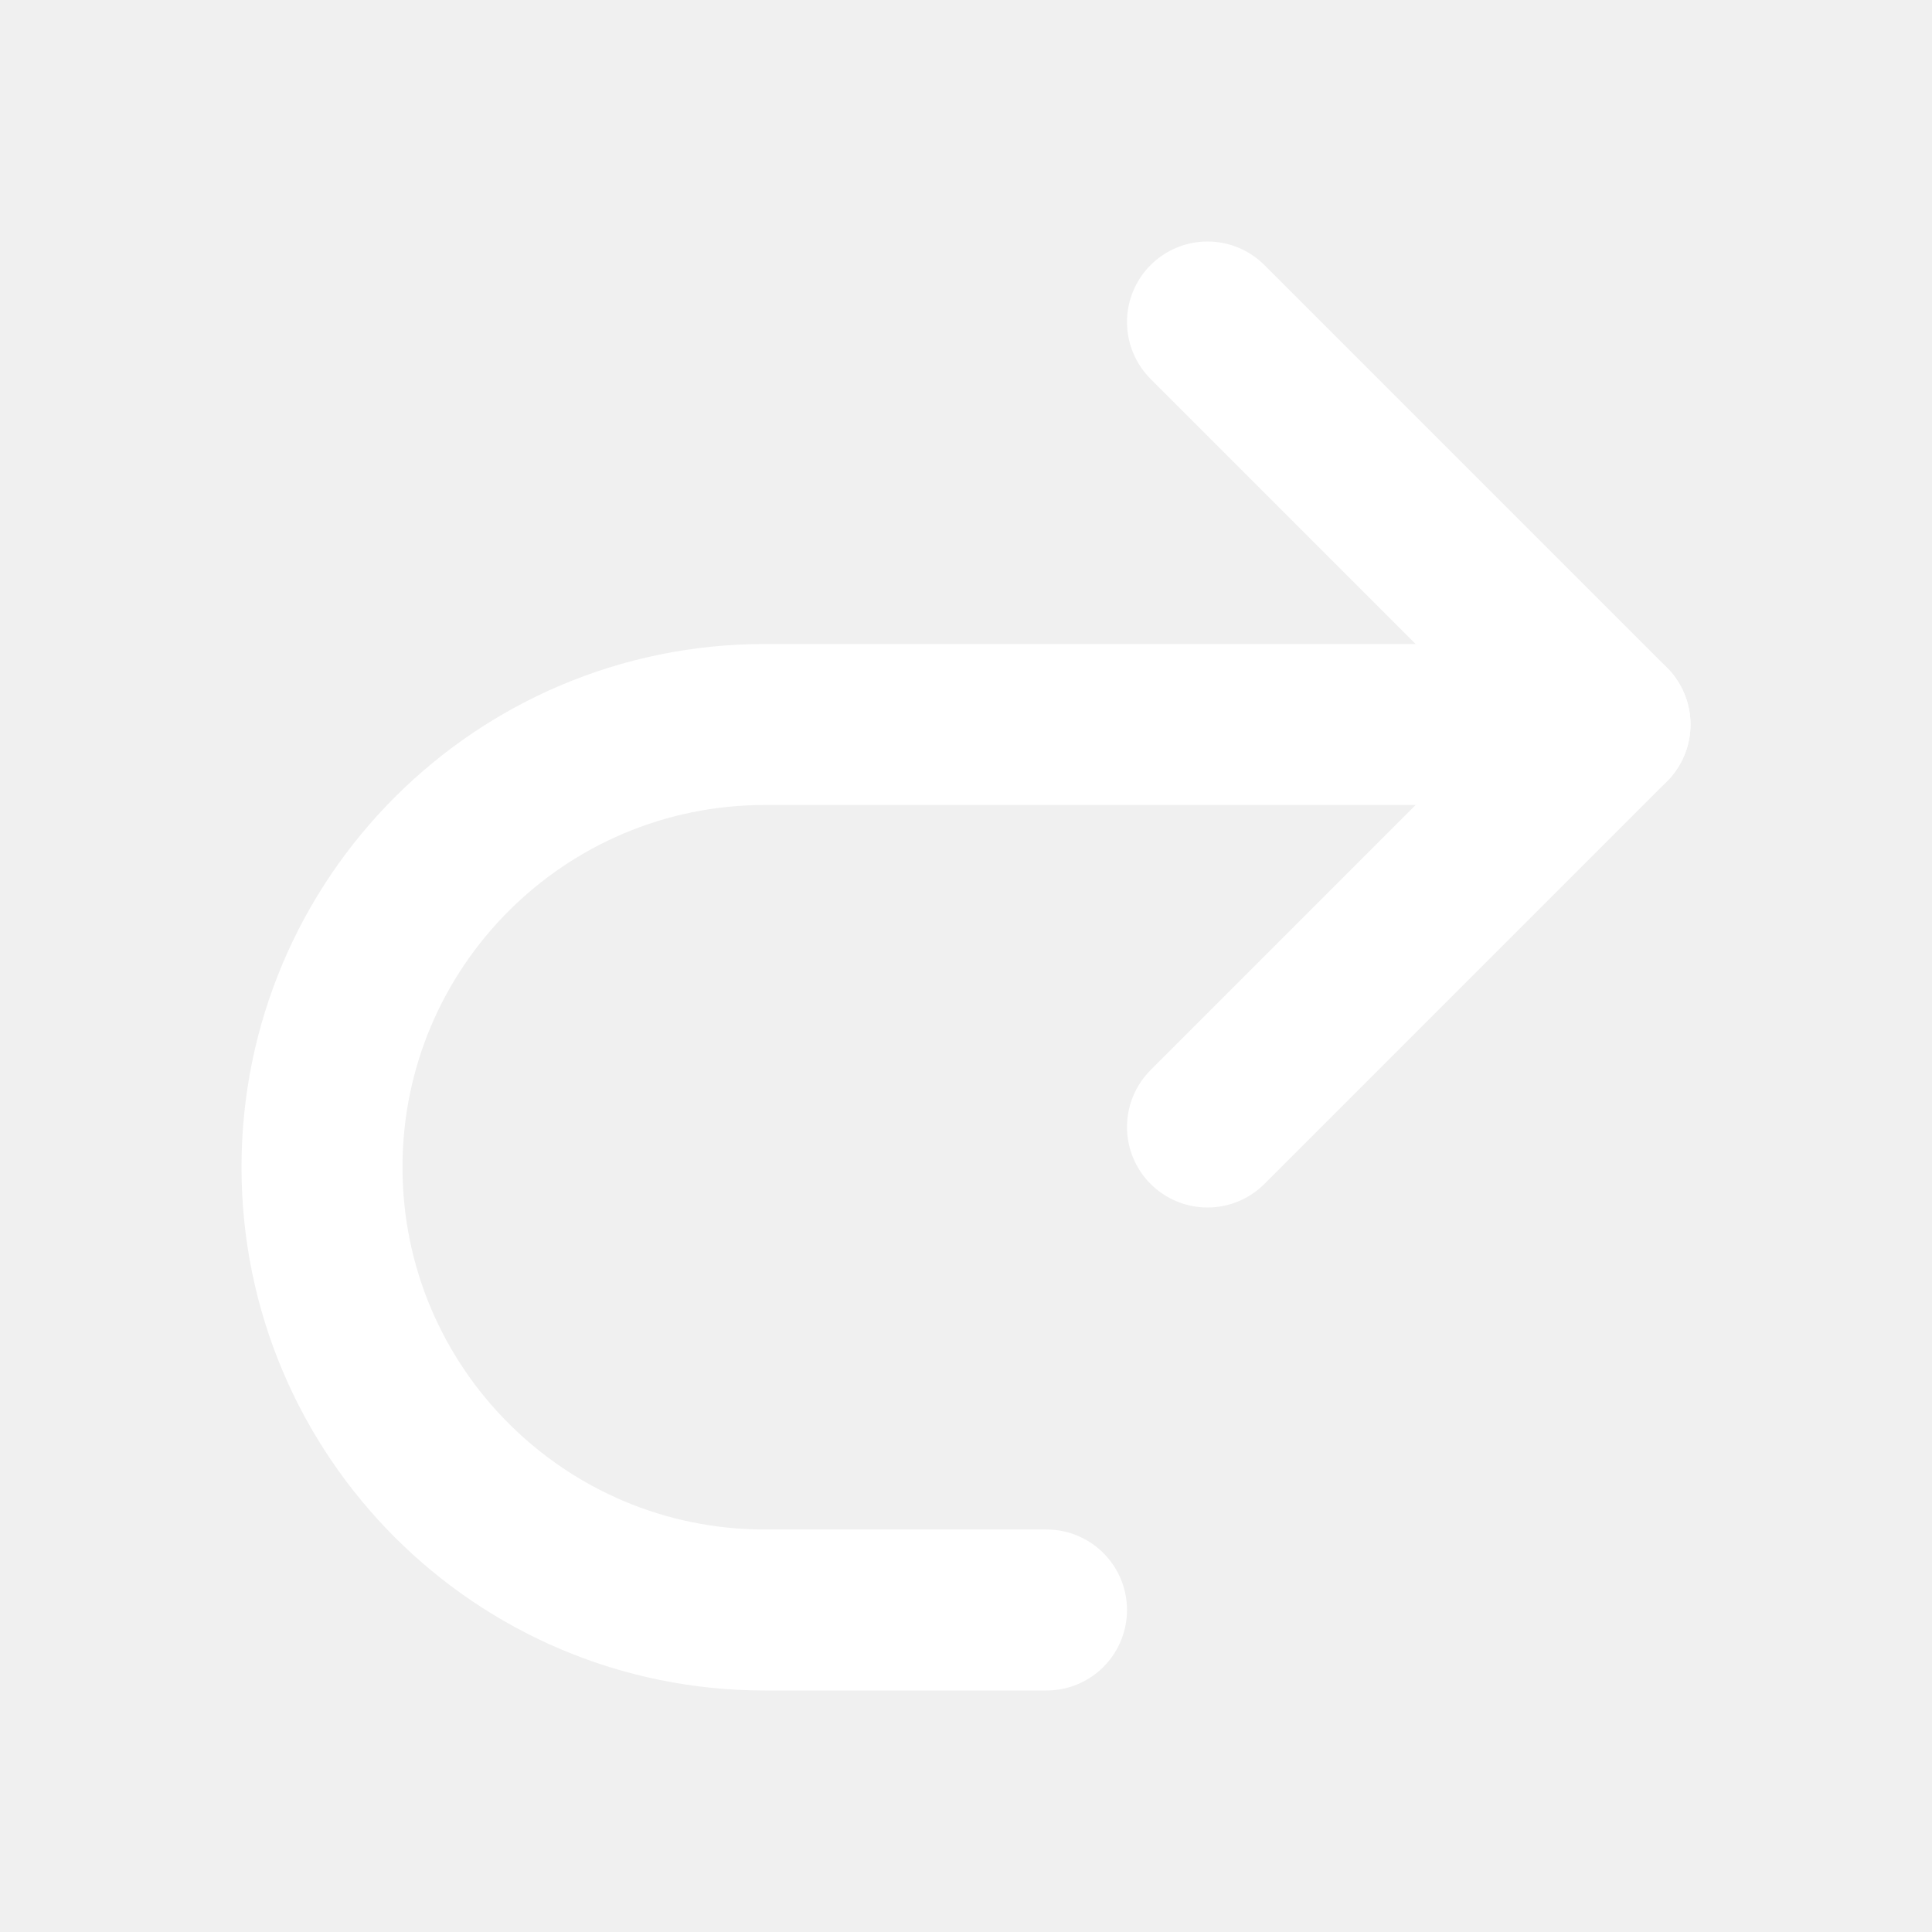
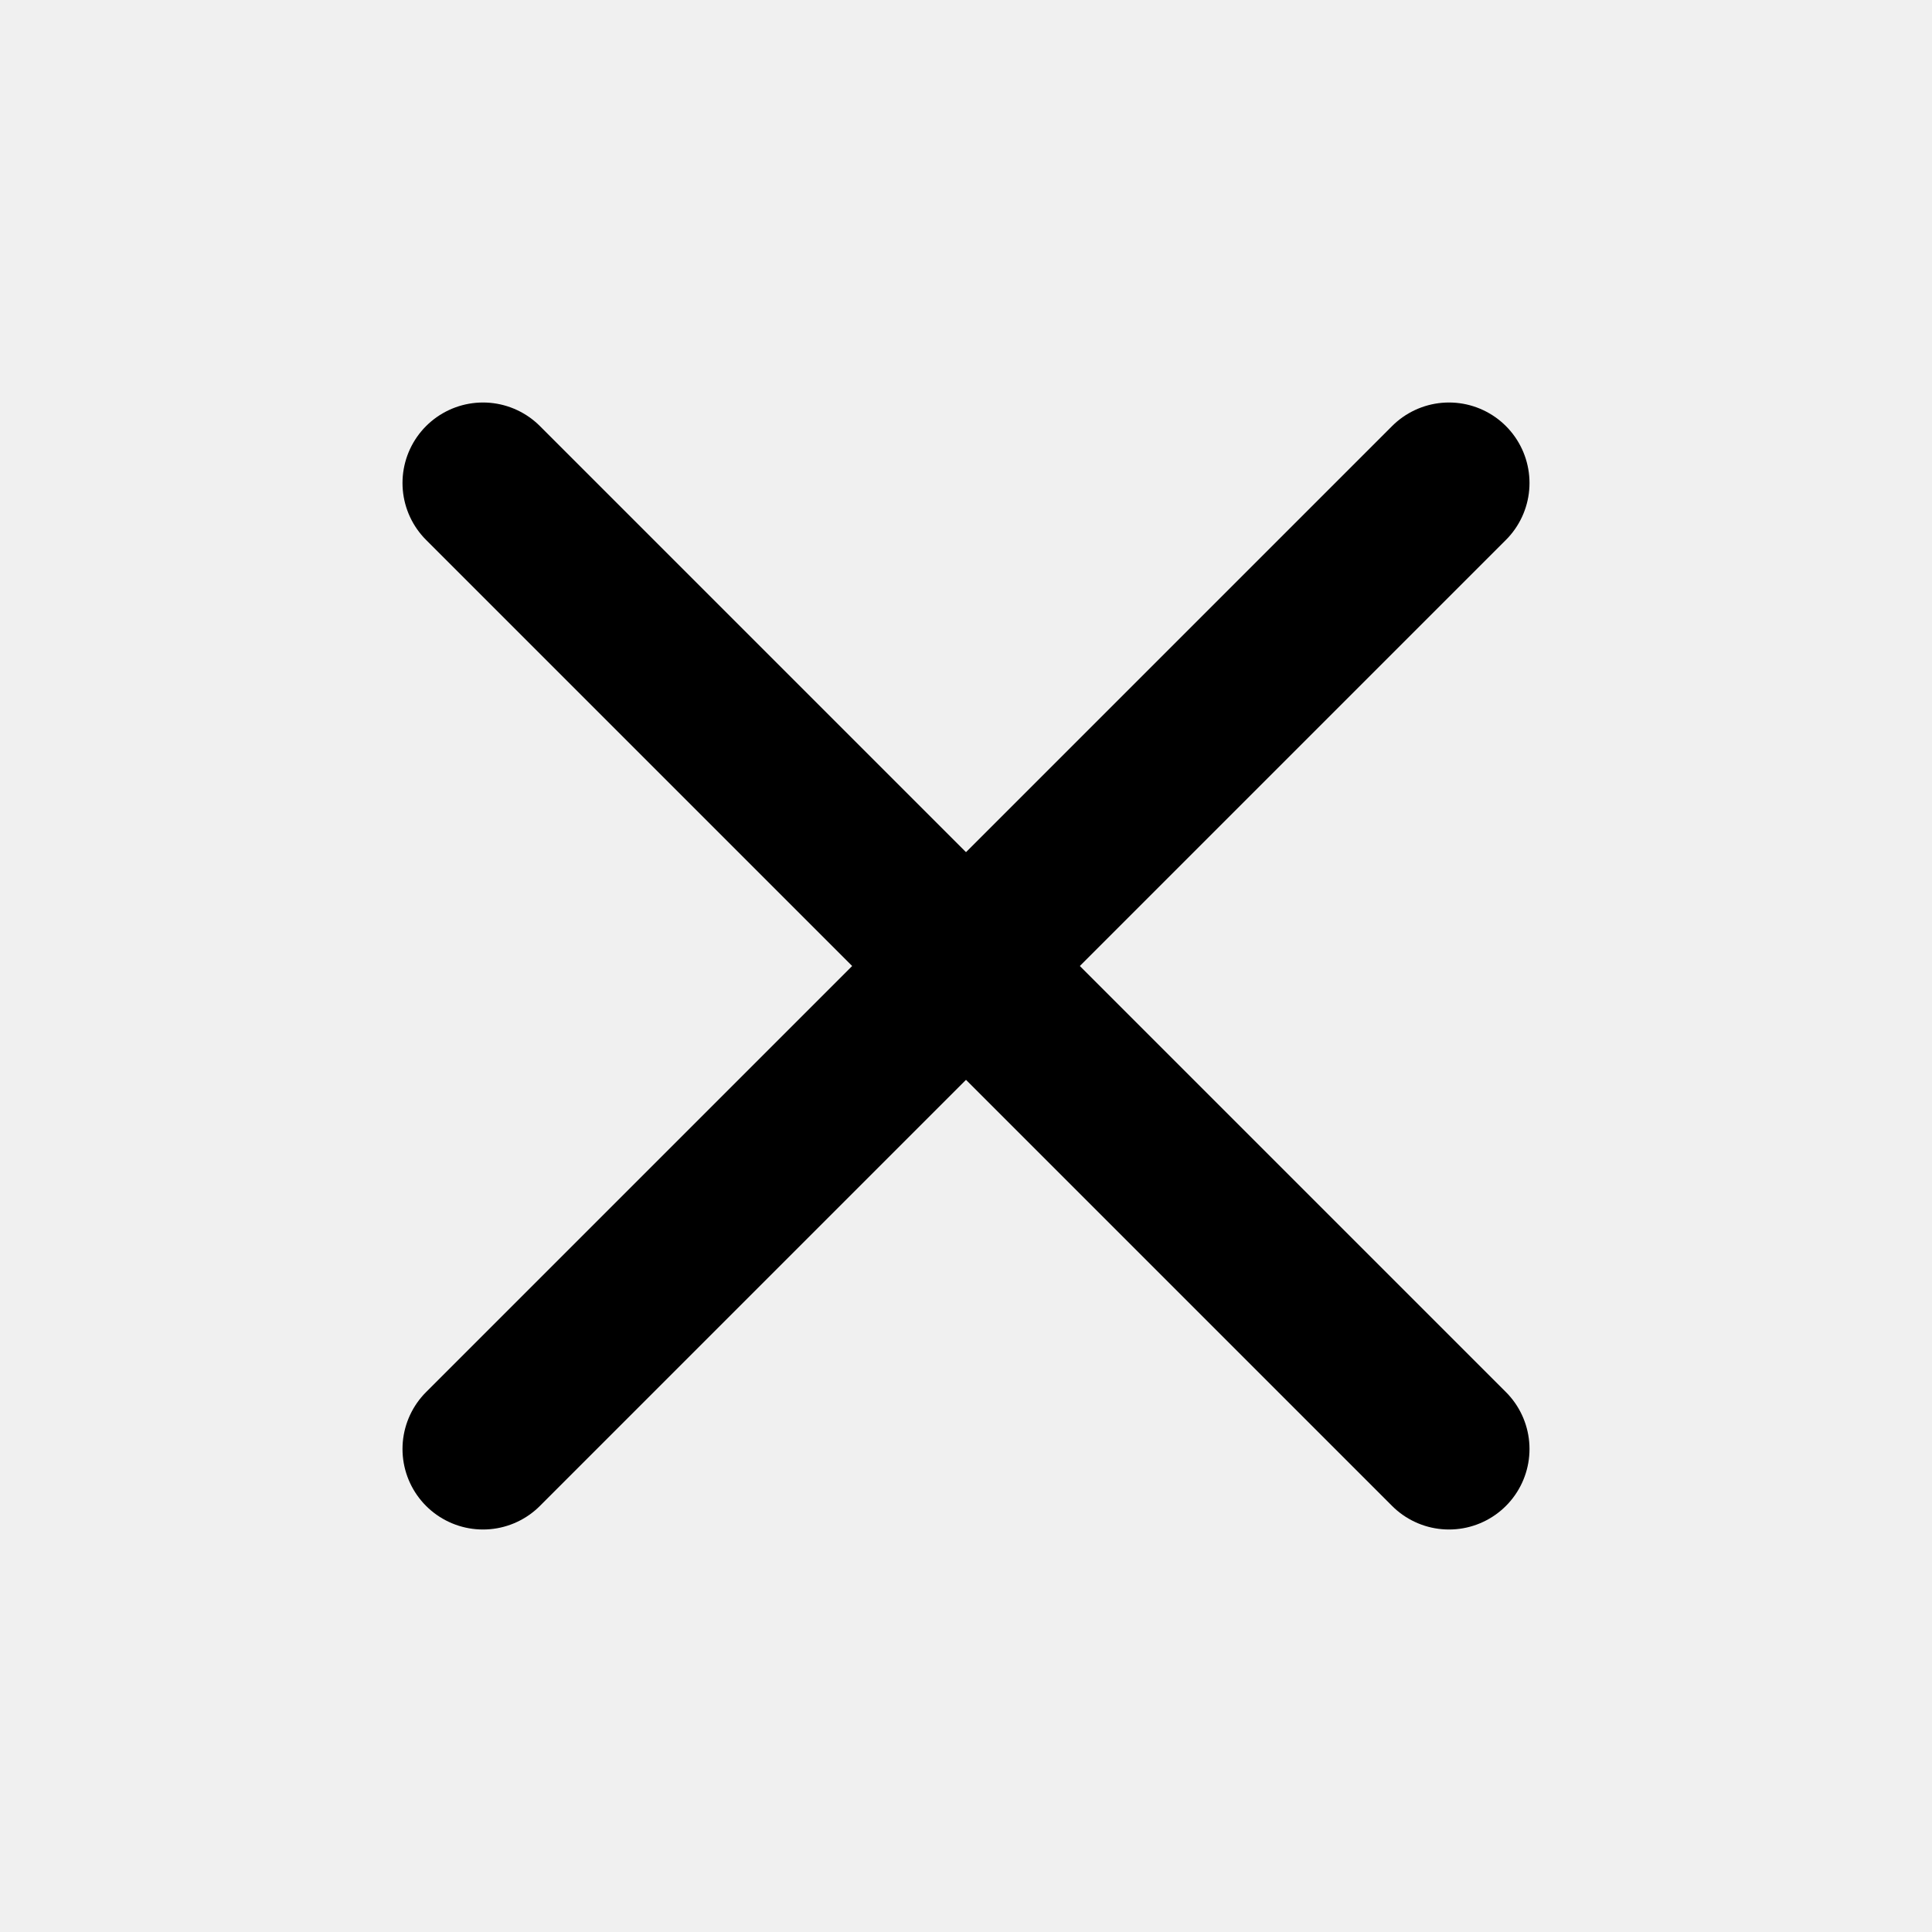
- <svg xmlns="http://www.w3.org/2000/svg" width="24" height="24" viewBox="0 0 24 24" fill="none" stroke="#ffffff" stroke-width="2" stroke-linecap="round" stroke-linejoin="round">
-   <path d="m15 14 5-5-5-5" />
-   <path d="M20 9H9.5A5.5 5.5 0 0 0 4 14.5A5.5 5.5 0 0 0 9.5 20H13" />
+ <svg xmlns="http://www.w3.org/2000/svg" width="24" height="24" viewBox="0 0 24 24" fill="none" stroke="currentColor" stroke-width="2" stroke-linecap="round" stroke-linejoin="round">
+   <path d="M18 6l-12 12" />
+   <path d="M6 6l12 12" />
</svg>
